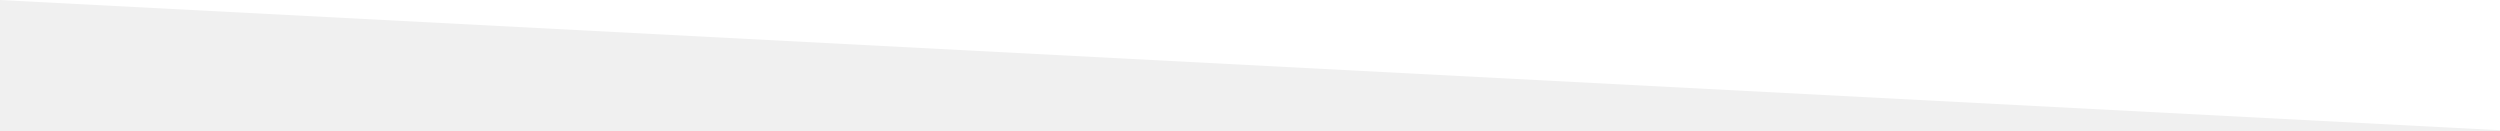
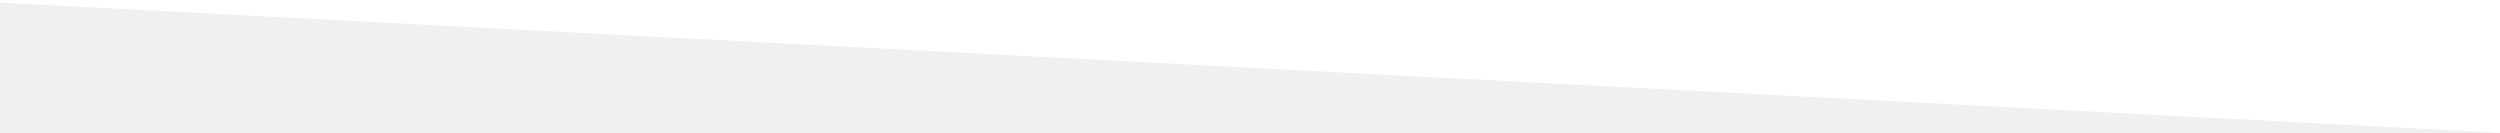
- <svg xmlns="http://www.w3.org/2000/svg" width="100%" height="100%" viewBox="0 0 1920 100" preserveAspectRatio="none" version="1.1" xml:space="preserve" style="fill-rule:evenodd;clip-rule:evenodd;stroke-linejoin:round;stroke-miterlimit:2;">
-   <g transform="matrix(1,0,0,1,0,-5)">
-     <path d="M0,5L0,0L1920,0L1920,105L0,5Z" style="fill:white;" />
-   </g>
+ <svg xmlns="http://www.w3.org/2000/svg" width="100%" height="100%" viewBox="0 0 1920 102" preserveAspectRatio="none" version="1.1" xml:space="preserve" style="fill-rule:evenodd;clip-rule:evenodd;stroke-linejoin:round;stroke-miterlimit:2;">
+   <path d="M0,2l0,-5l1920,0l0,105l-1920,-100Z" style="fill:#fff;" />
</svg>
